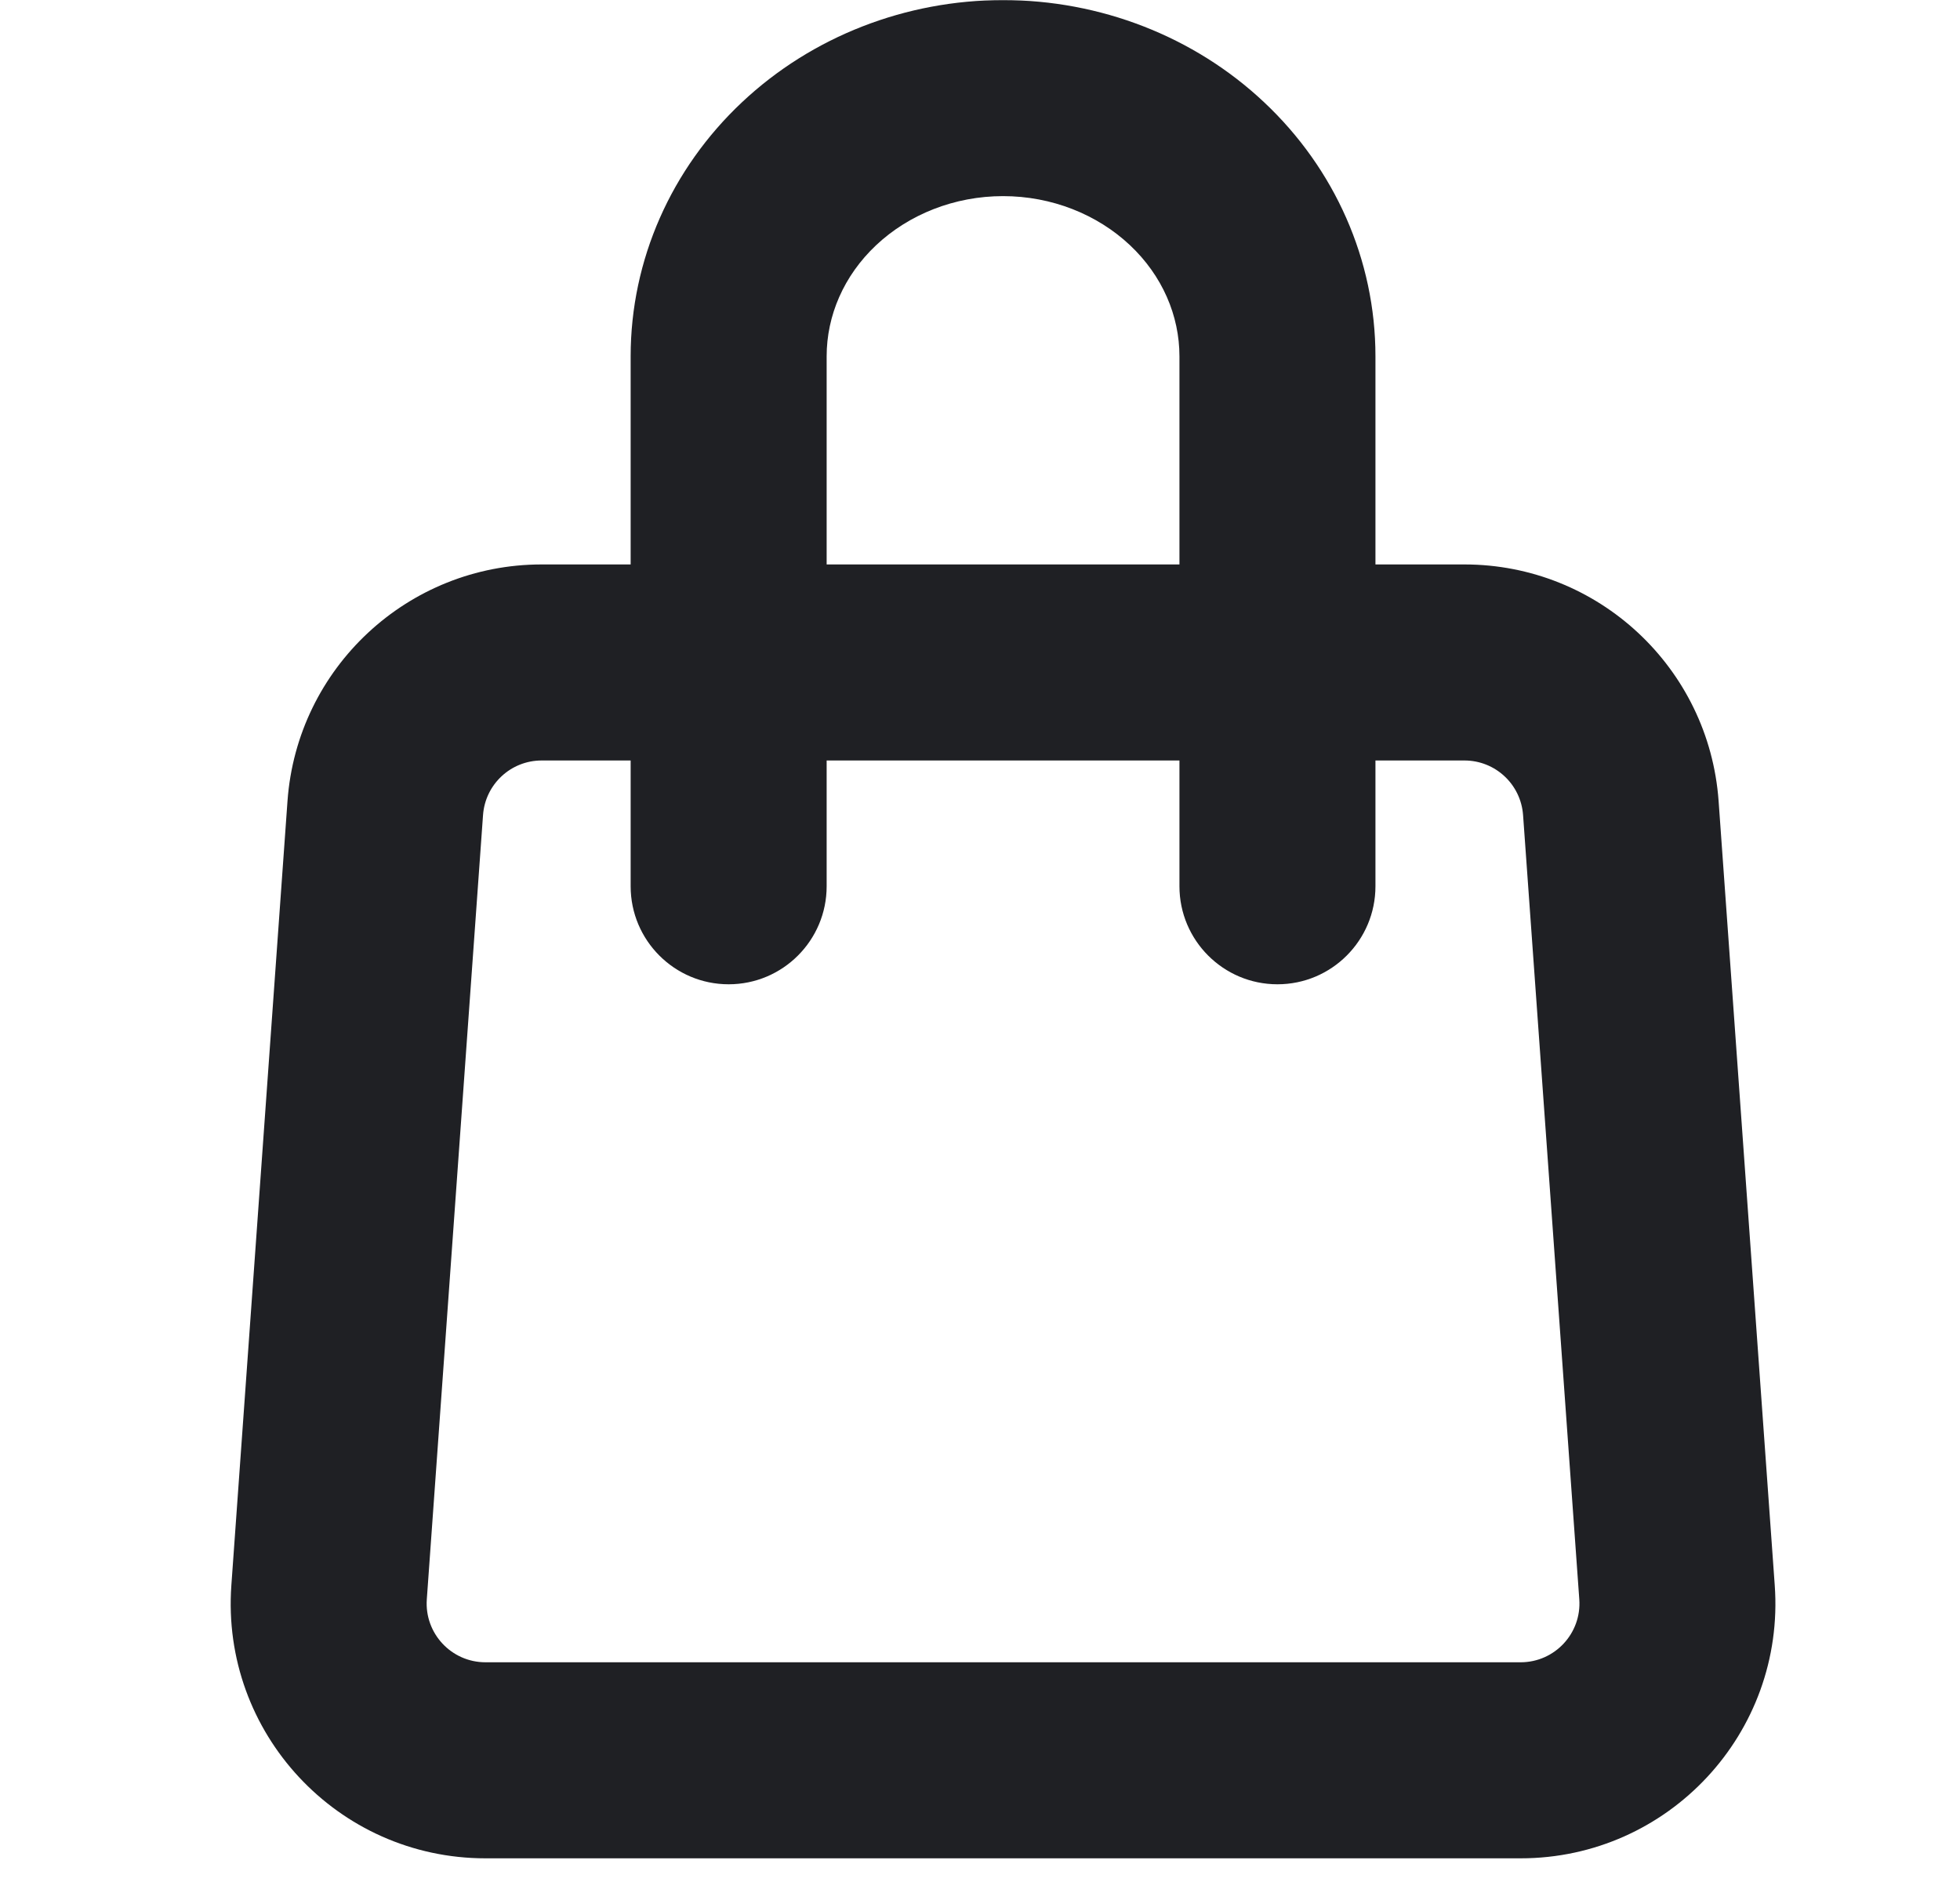
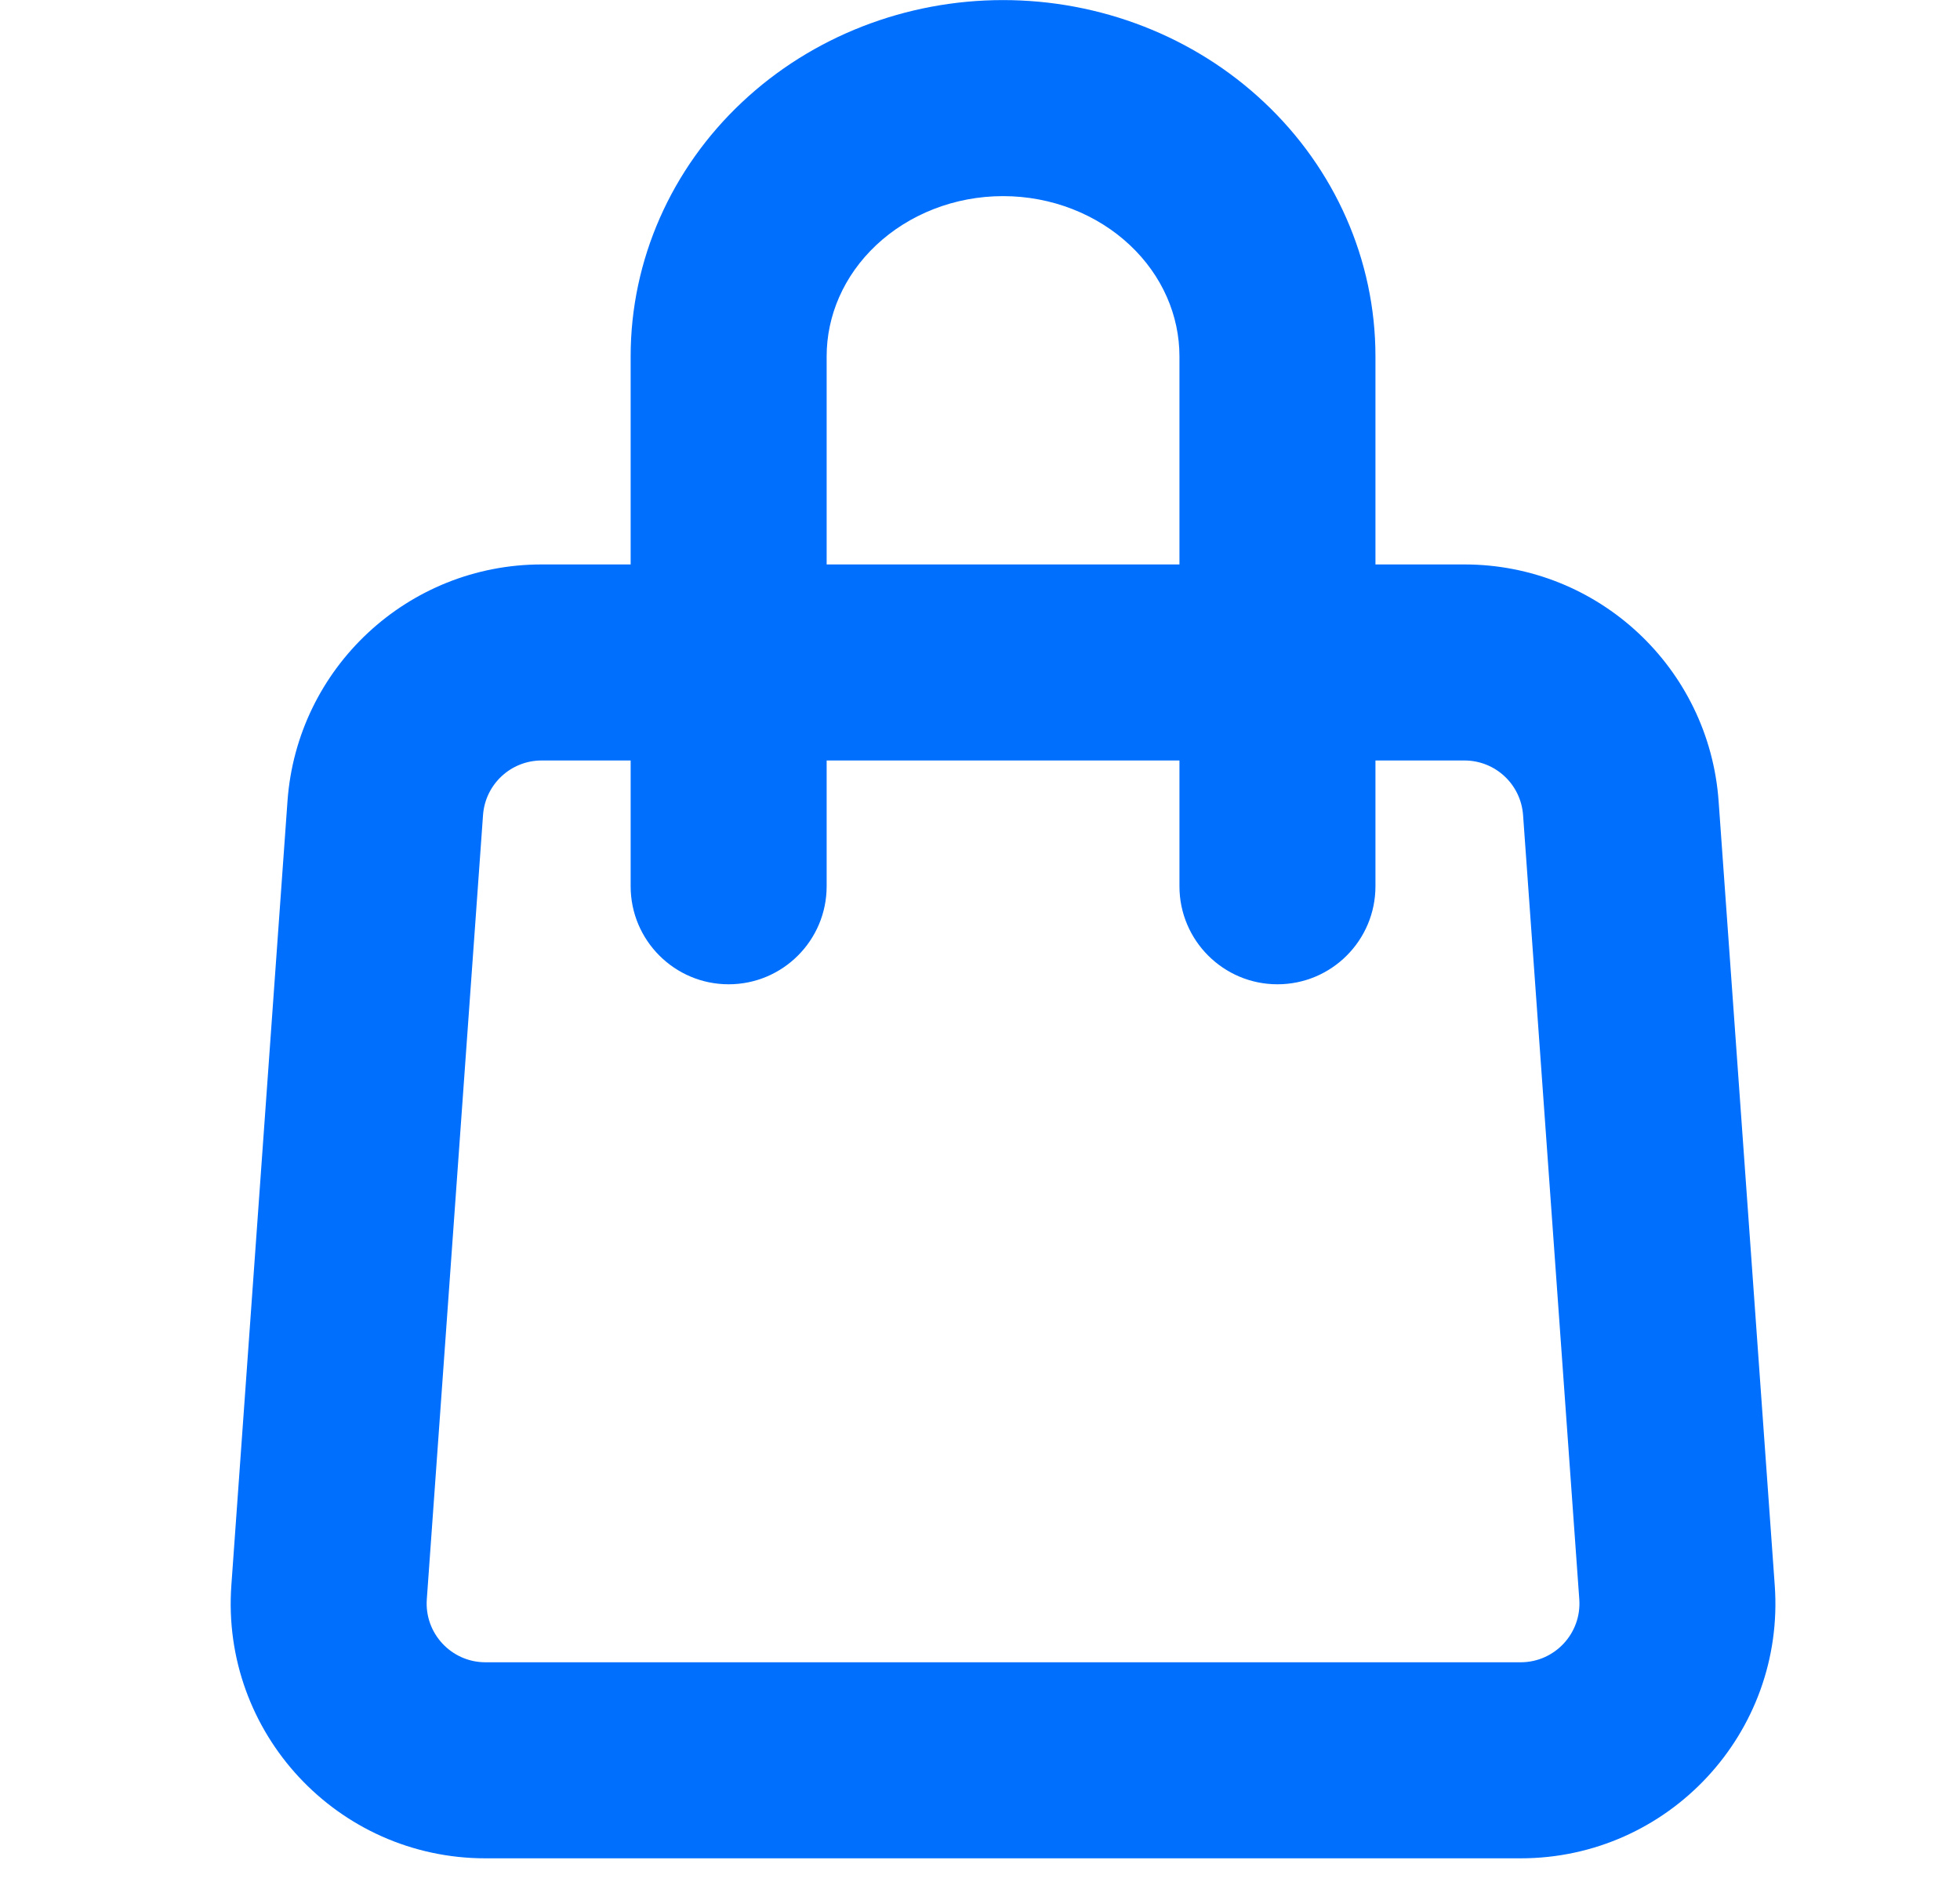
<svg xmlns="http://www.w3.org/2000/svg" width="25" height="24" viewBox="0 0 25 24" fill="none">
-   <mask id="mask0_103_11457" style="mask-type:alpha" maskUnits="userSpaceOnUse" x="2" y="0" width="21" height="24">
-     <path fill-rule="evenodd" clip-rule="evenodd" d="M9.463 1.305C10.359 0.462 11.558 0.001 12.794 0.001C14.03 0.001 15.23 0.462 16.125 1.305C17.024 2.15 17.544 3.313 17.544 4.544V11.302C17.544 11.992 16.984 12.552 16.294 12.552C15.604 12.552 15.044 11.992 15.044 11.302V4.544C15.044 4.027 14.827 3.516 14.412 3.126C13.995 2.734 13.415 2.501 12.794 2.501C12.174 2.501 11.593 2.734 11.176 3.126C10.761 3.516 10.544 4.027 10.544 4.544V11.302C10.544 11.992 9.984 12.552 9.294 12.552C8.604 12.552 8.044 11.992 8.044 11.302V4.544C8.044 3.313 8.564 2.15 9.463 1.305Z" fill="#006FFD" />
-     <path fill-rule="evenodd" clip-rule="evenodd" d="M3.667 10.216C3.789 8.516 5.204 7.198 6.909 7.198H18.679C20.384 7.198 21.799 8.516 21.921 10.216L22.637 20.216C22.772 22.098 21.282 23.698 19.396 23.698H6.192C4.306 23.698 2.816 22.098 2.951 20.216L3.667 10.216ZM6.909 9.698C6.515 9.698 6.189 10.002 6.161 10.395L5.444 20.395C5.413 20.829 5.757 21.198 6.192 21.198H19.396C19.831 21.198 20.175 20.829 20.144 20.395L19.427 10.395C19.399 10.002 19.073 9.698 18.679 9.698H6.909Z" fill="#006FFD" />
-   </mask>
-   <g mask="url(#mask0_103_11457)">
-     <rect x="0.794" y="0.001" width="24" height="24" fill="#1F2024" />
-   </g>
+ ]<path fill-rule="evenodd" clip-rule="evenodd" d="M9.463 1.305C10.359 0.462 11.558 0.001 12.794 0.001C14.03 0.001 15.23 0.462 16.125 1.305C17.024 2.15 17.544 3.313 17.544 4.544V11.302C17.544 11.992 16.984 12.552 16.294 12.552C15.604 12.552 15.044 11.992 15.044 11.302V4.544C15.044 4.027 14.827 3.516 14.412 3.126C13.995 2.734 13.415 2.501 12.794 2.501C12.174 2.501 11.593 2.734 11.176 3.126C10.761 3.516 10.544 4.027 10.544 4.544V11.302C10.544 11.992 9.984 12.552 9.294 12.552C8.604 12.552 8.044 11.992 8.044 11.302V4.544C8.044 3.313 8.564 2.15 9.463 1.305Z" fill="#006FFD" />
+   <path fill-rule="evenodd" clip-rule="evenodd" d="M3.667 10.216C3.789 8.516 5.204 7.198 6.909 7.198H18.679C20.384 7.198 21.799 8.516 21.921 10.216L22.637 20.216C22.772 22.098 21.282 23.698 19.396 23.698H6.192C4.306 23.698 2.816 22.098 2.951 20.216L3.667 10.216ZM6.909 9.698C6.515 9.698 6.189 10.002 6.161 10.395L5.444 20.395C5.413 20.829 5.757 21.198 6.192 21.198H19.396C19.831 21.198 20.175 20.829 20.144 20.395L19.427 10.395C19.399 10.002 19.073 9.698 18.679 9.698H6.909Z" fill="#006FFD" />
</svg>
